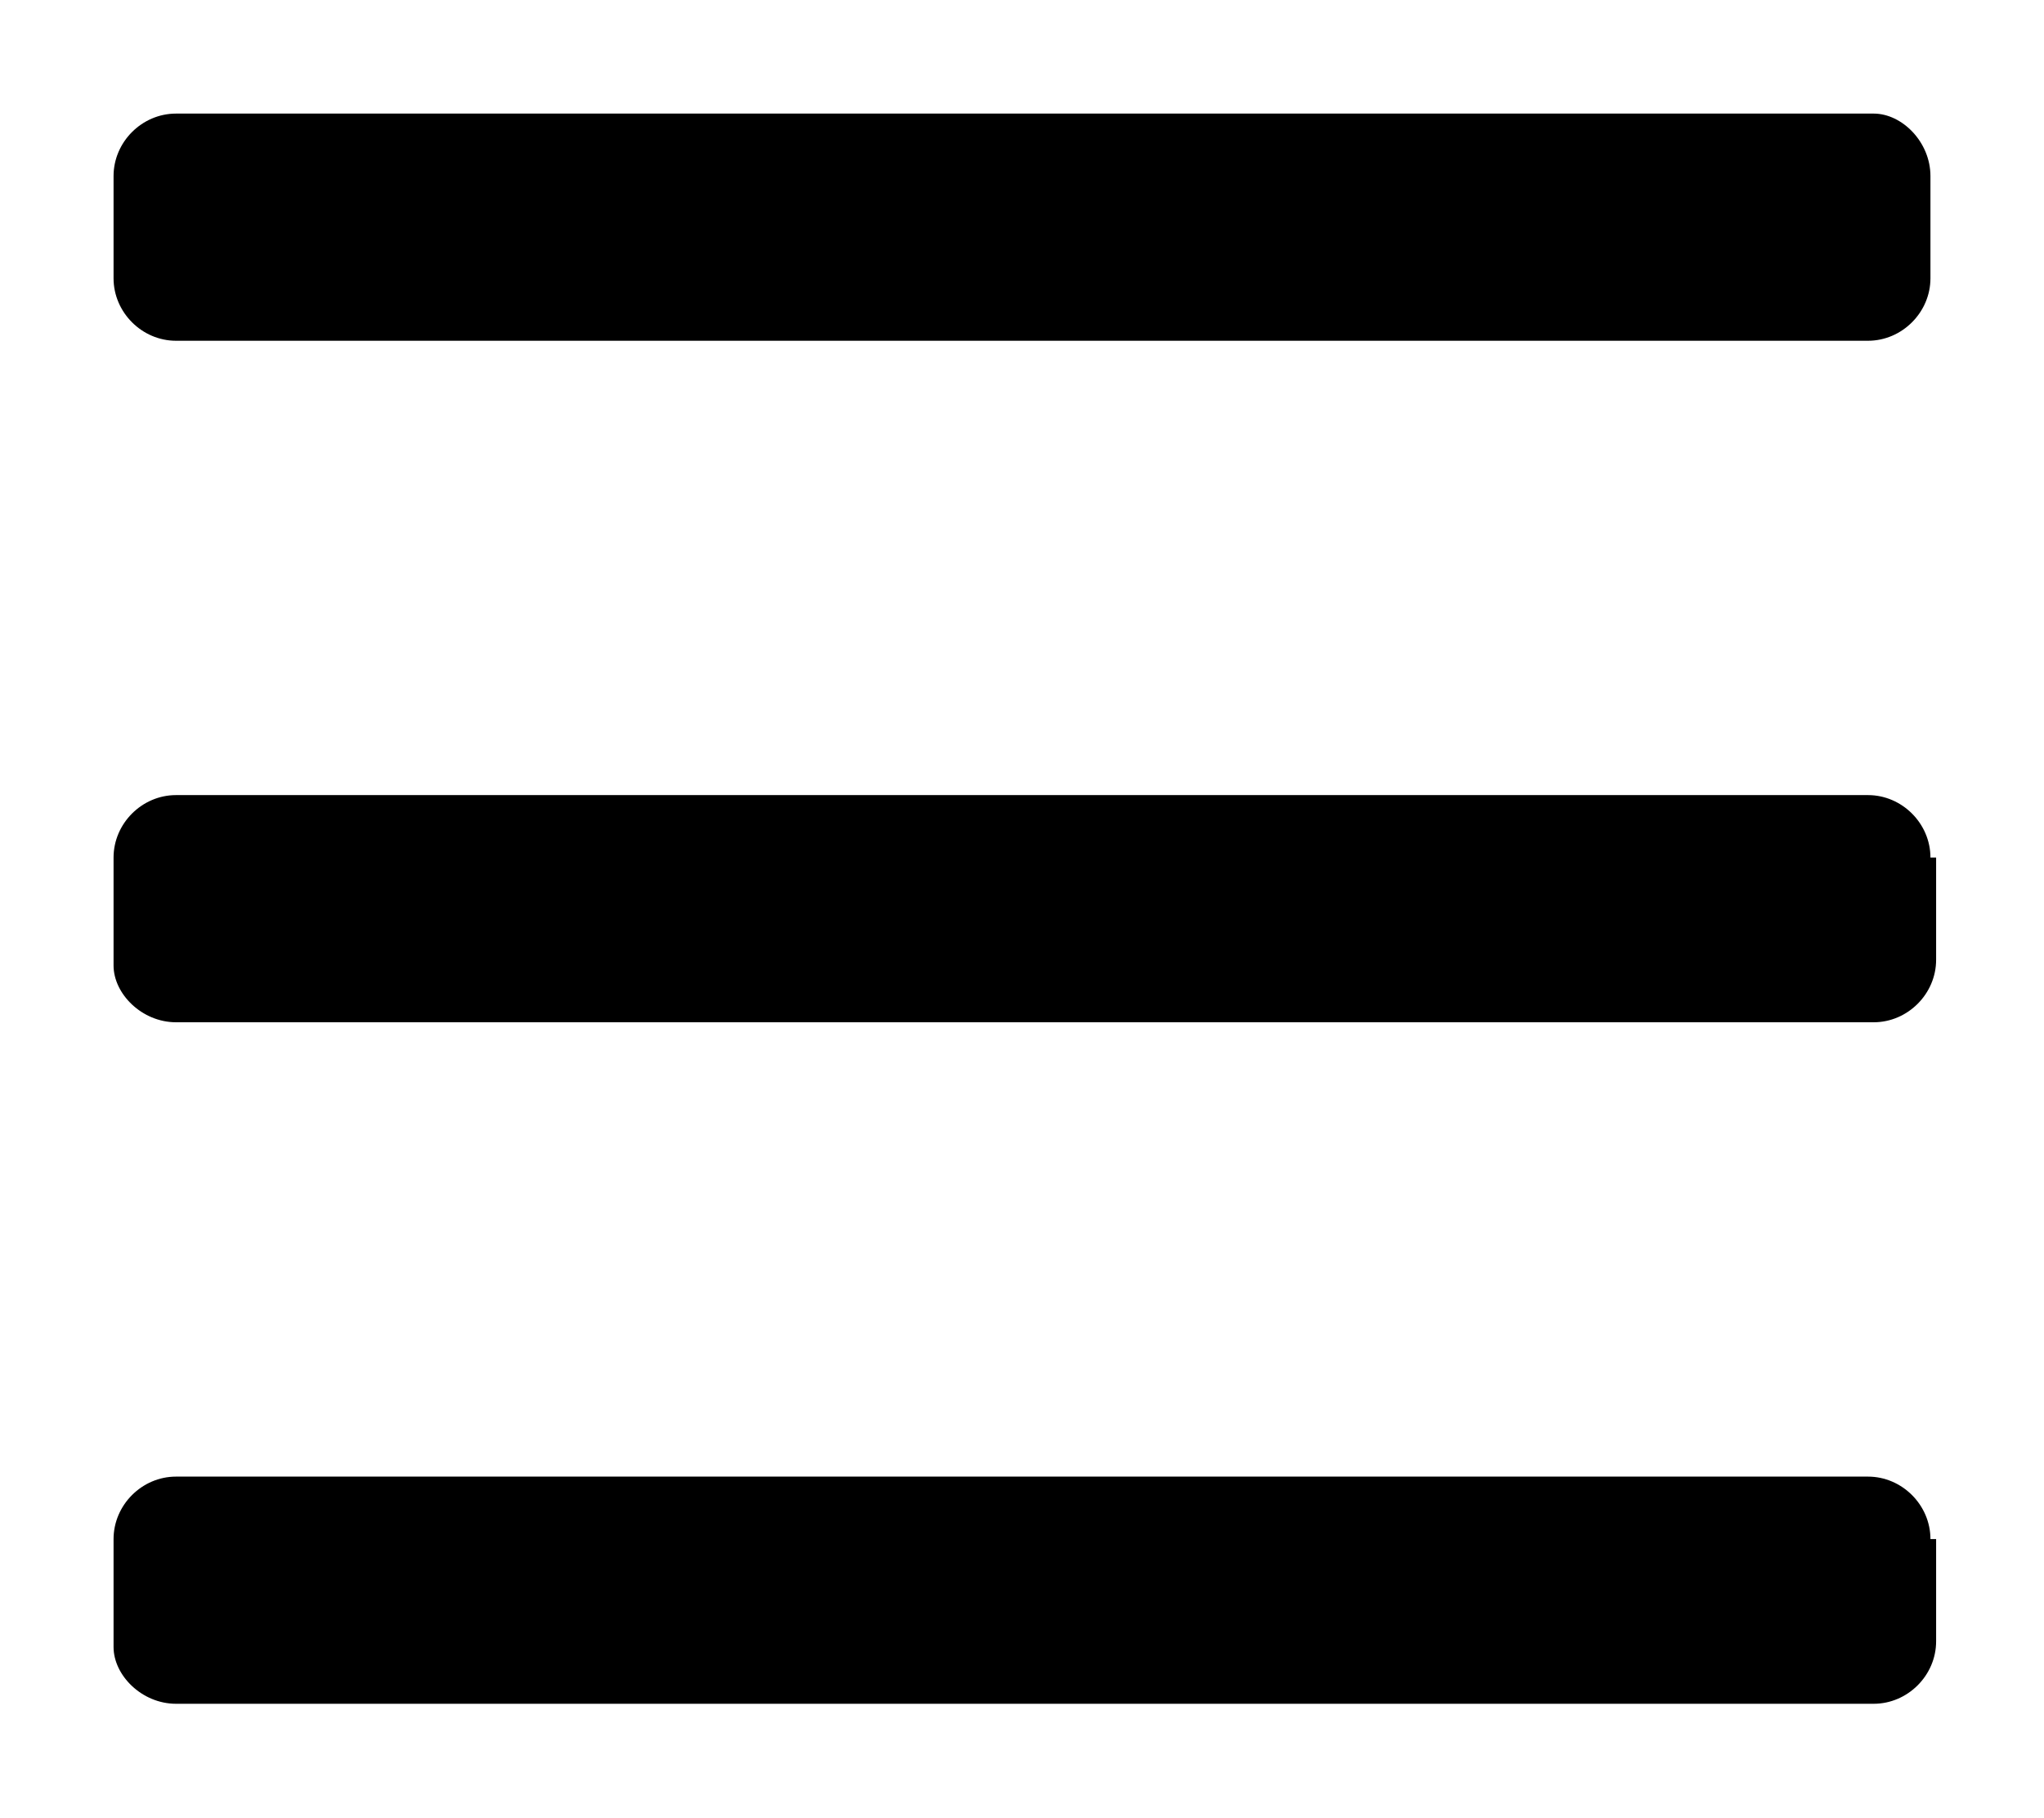
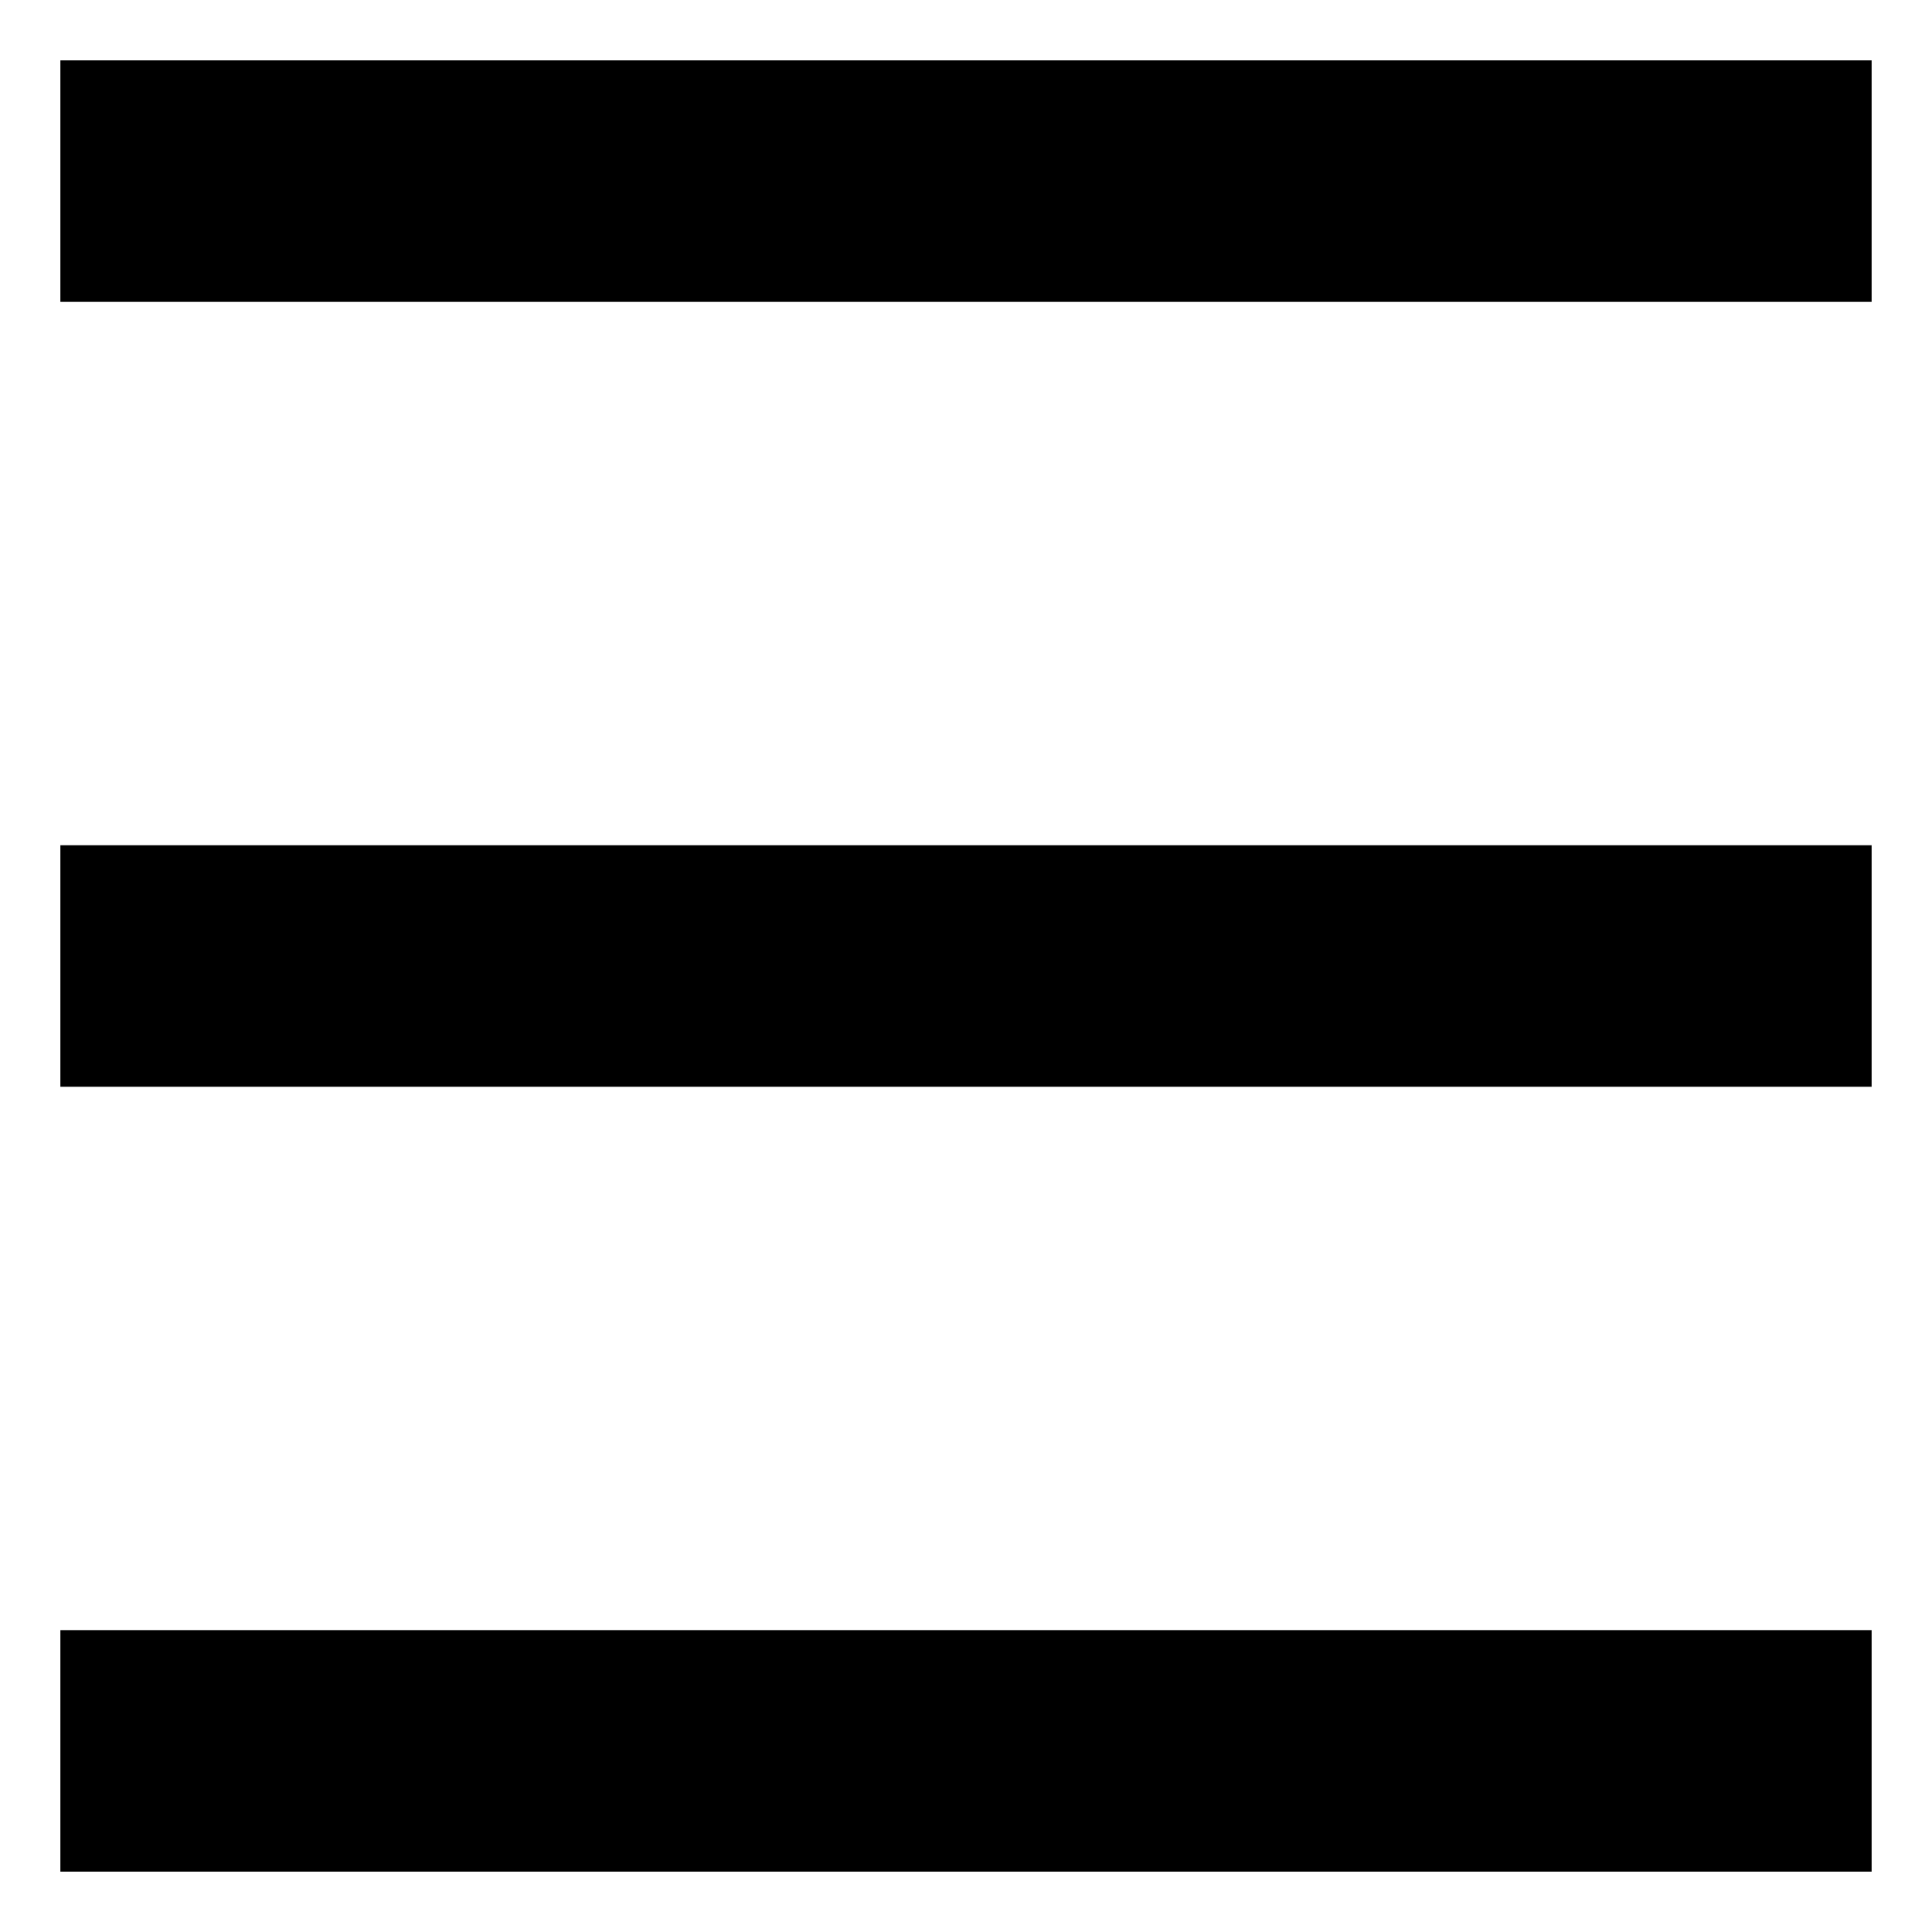
- <svg xmlns="http://www.w3.org/2000/svg" version="1.1" class="svg _burger" x="0" y="0" width="36" height="32" viewBox="0 0 36 32" xml:space="preserve" enable-background="new 0 0 36 32">
-   <path d="M34,4.9C34,5.5,33.5,6,32.9,6H3.1C2.5,6,2,5.5,2,4.9V3.1C2,2.5,2.5,2,3.1,2h29.9C33.5,2,34,2.5,34,3.1V4.9z M34,27.1 c0-0.6-0.5-1.1-1.1-1.1H3.1C2.5,26,2,26.5,2,27.1v1.9C2,29.5,2.5,30,3.1,30h29.9c0.6,0,1.1-0.5,1.1-1.1V27.1z M34,15.1 c0-0.6-0.5-1.1-1.1-1.1H3.1C2.5,14,2,14.5,2,15.1v1.9C2,17.5,2.5,18,3.1,18h29.9c0.6,0,1.1-0.5,1.1-1.1V15.1z" />
+ <svg xmlns="http://www.w3.org/2000/svg" version="1.1" id="burger" x="0" y="0" width="32" height="32" viewBox="0 0 32 32" xml:space="preserve" enable-background="new 0 0 32 32">
+   <path d="M31,5H1V1h30V5z M31,14H1v4h30V14z M31,27H1v4h30V27z" />
</svg>
